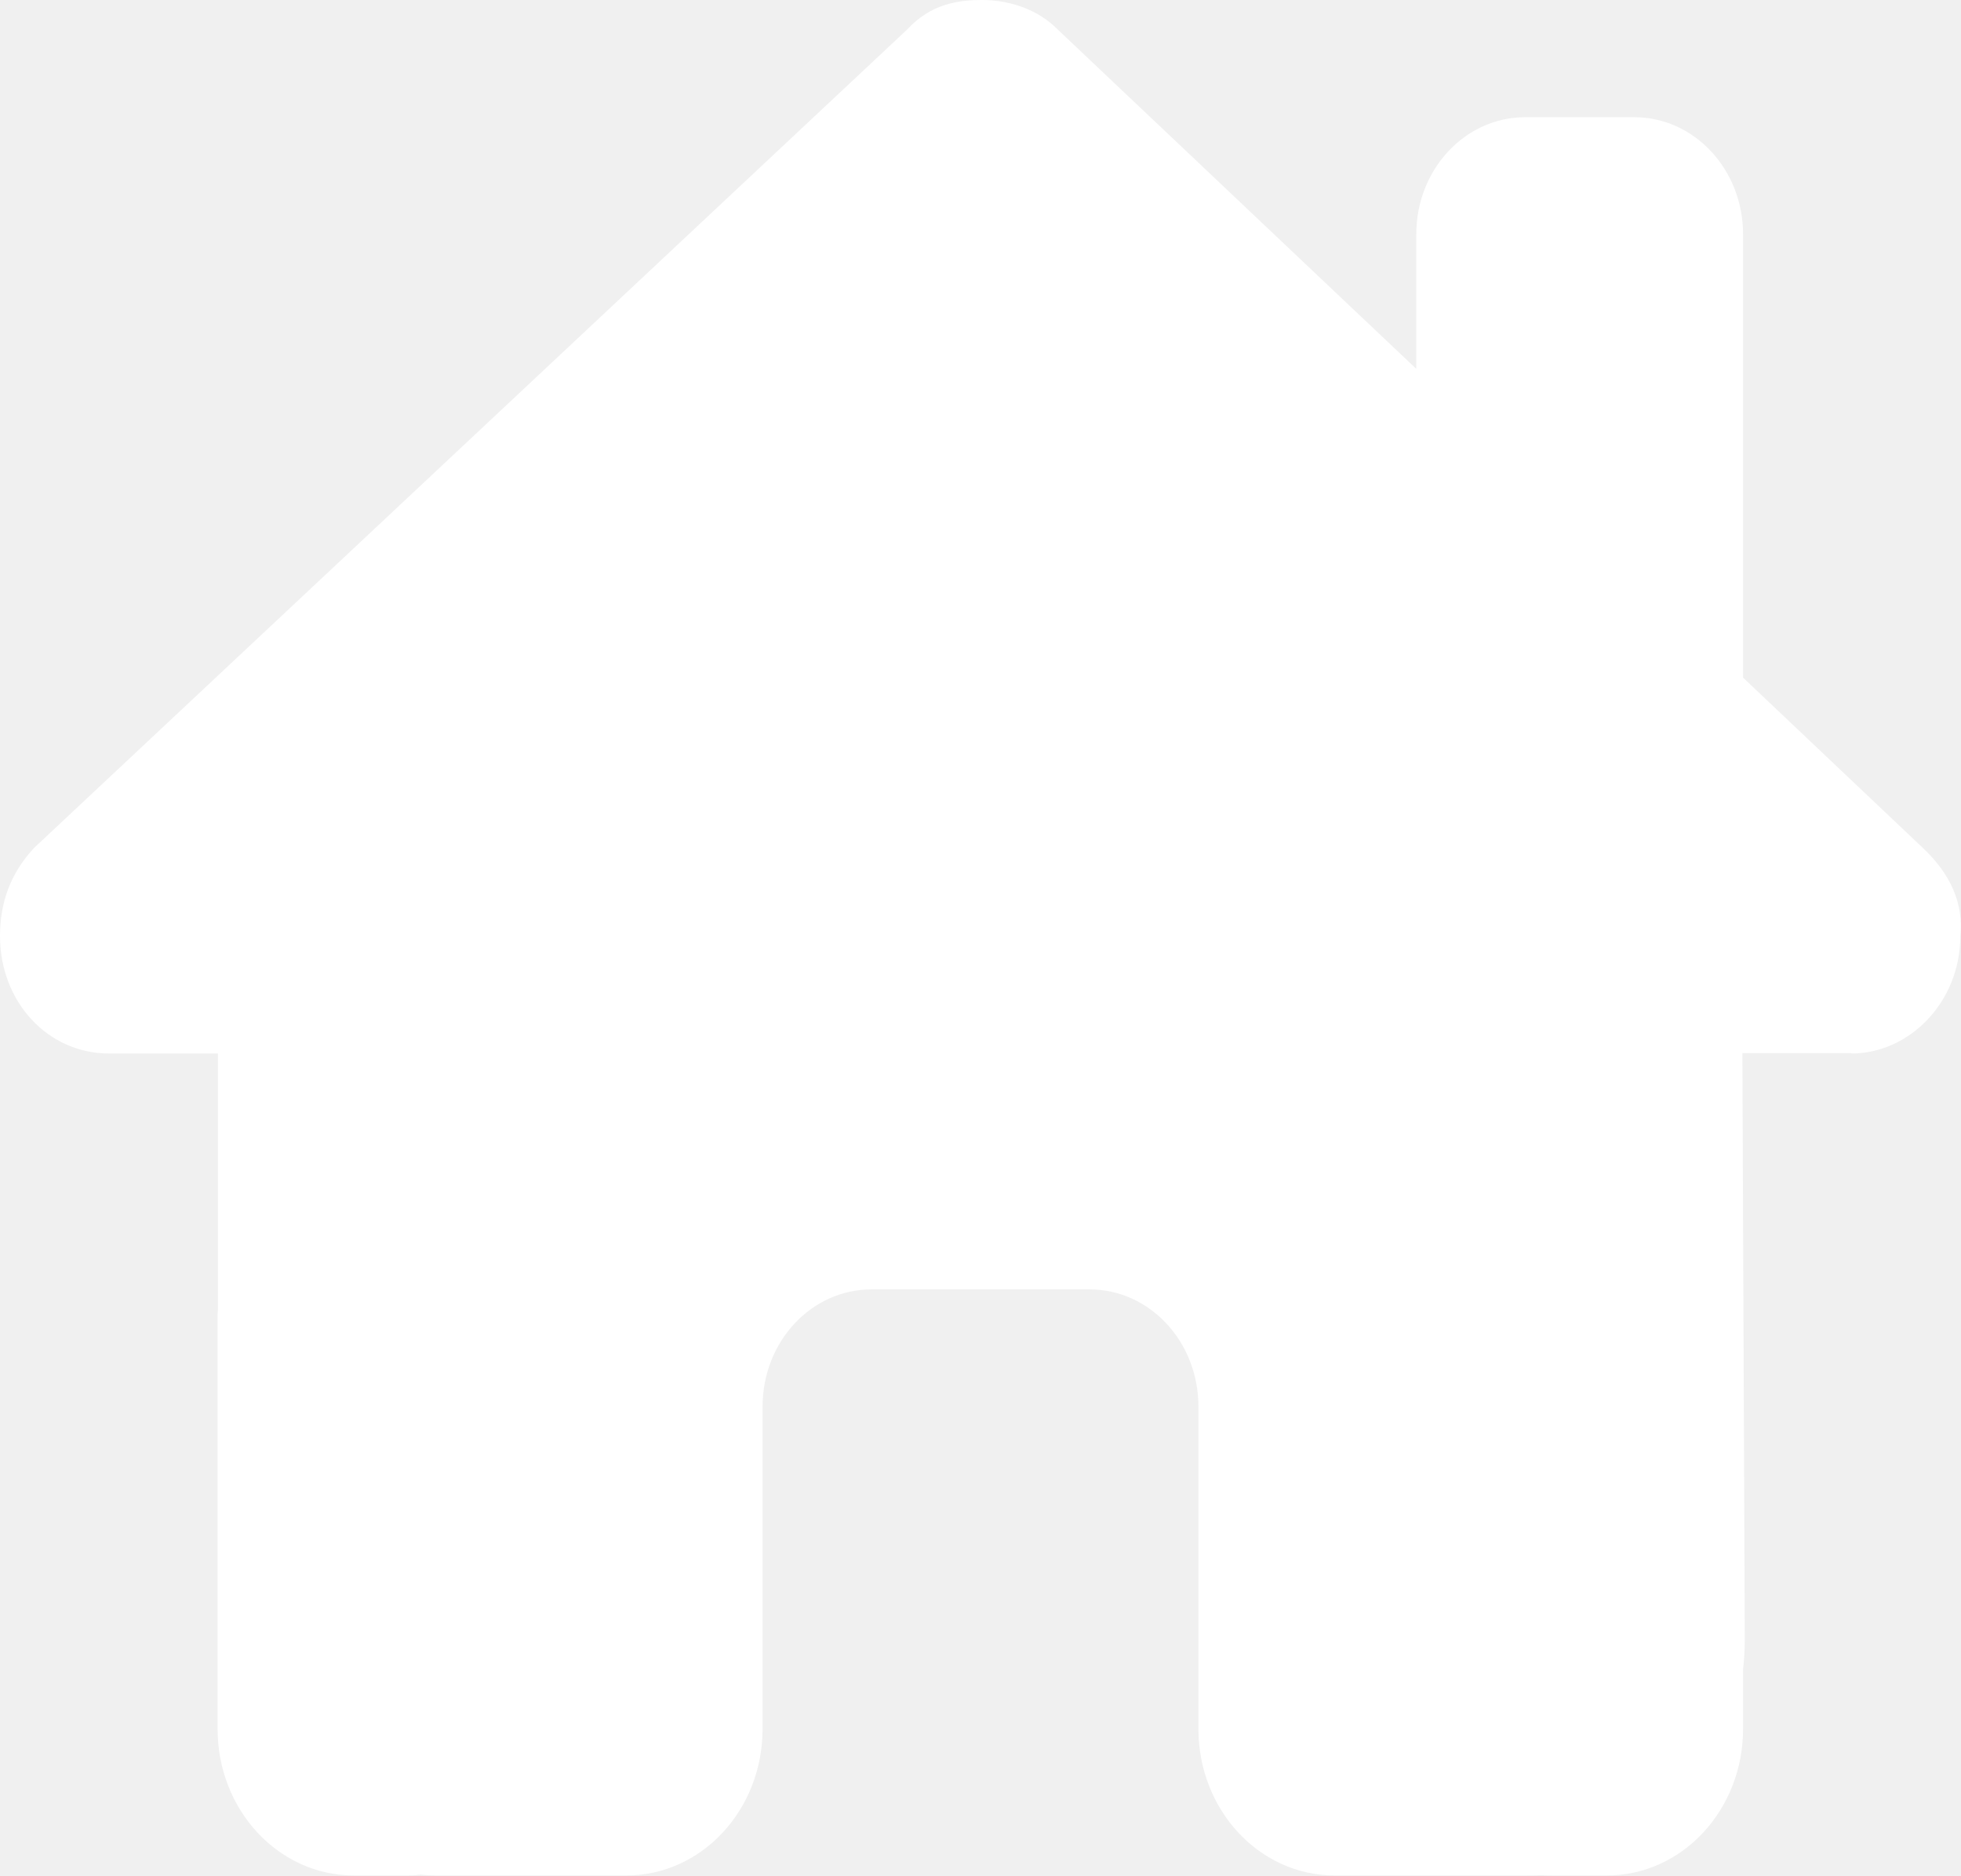
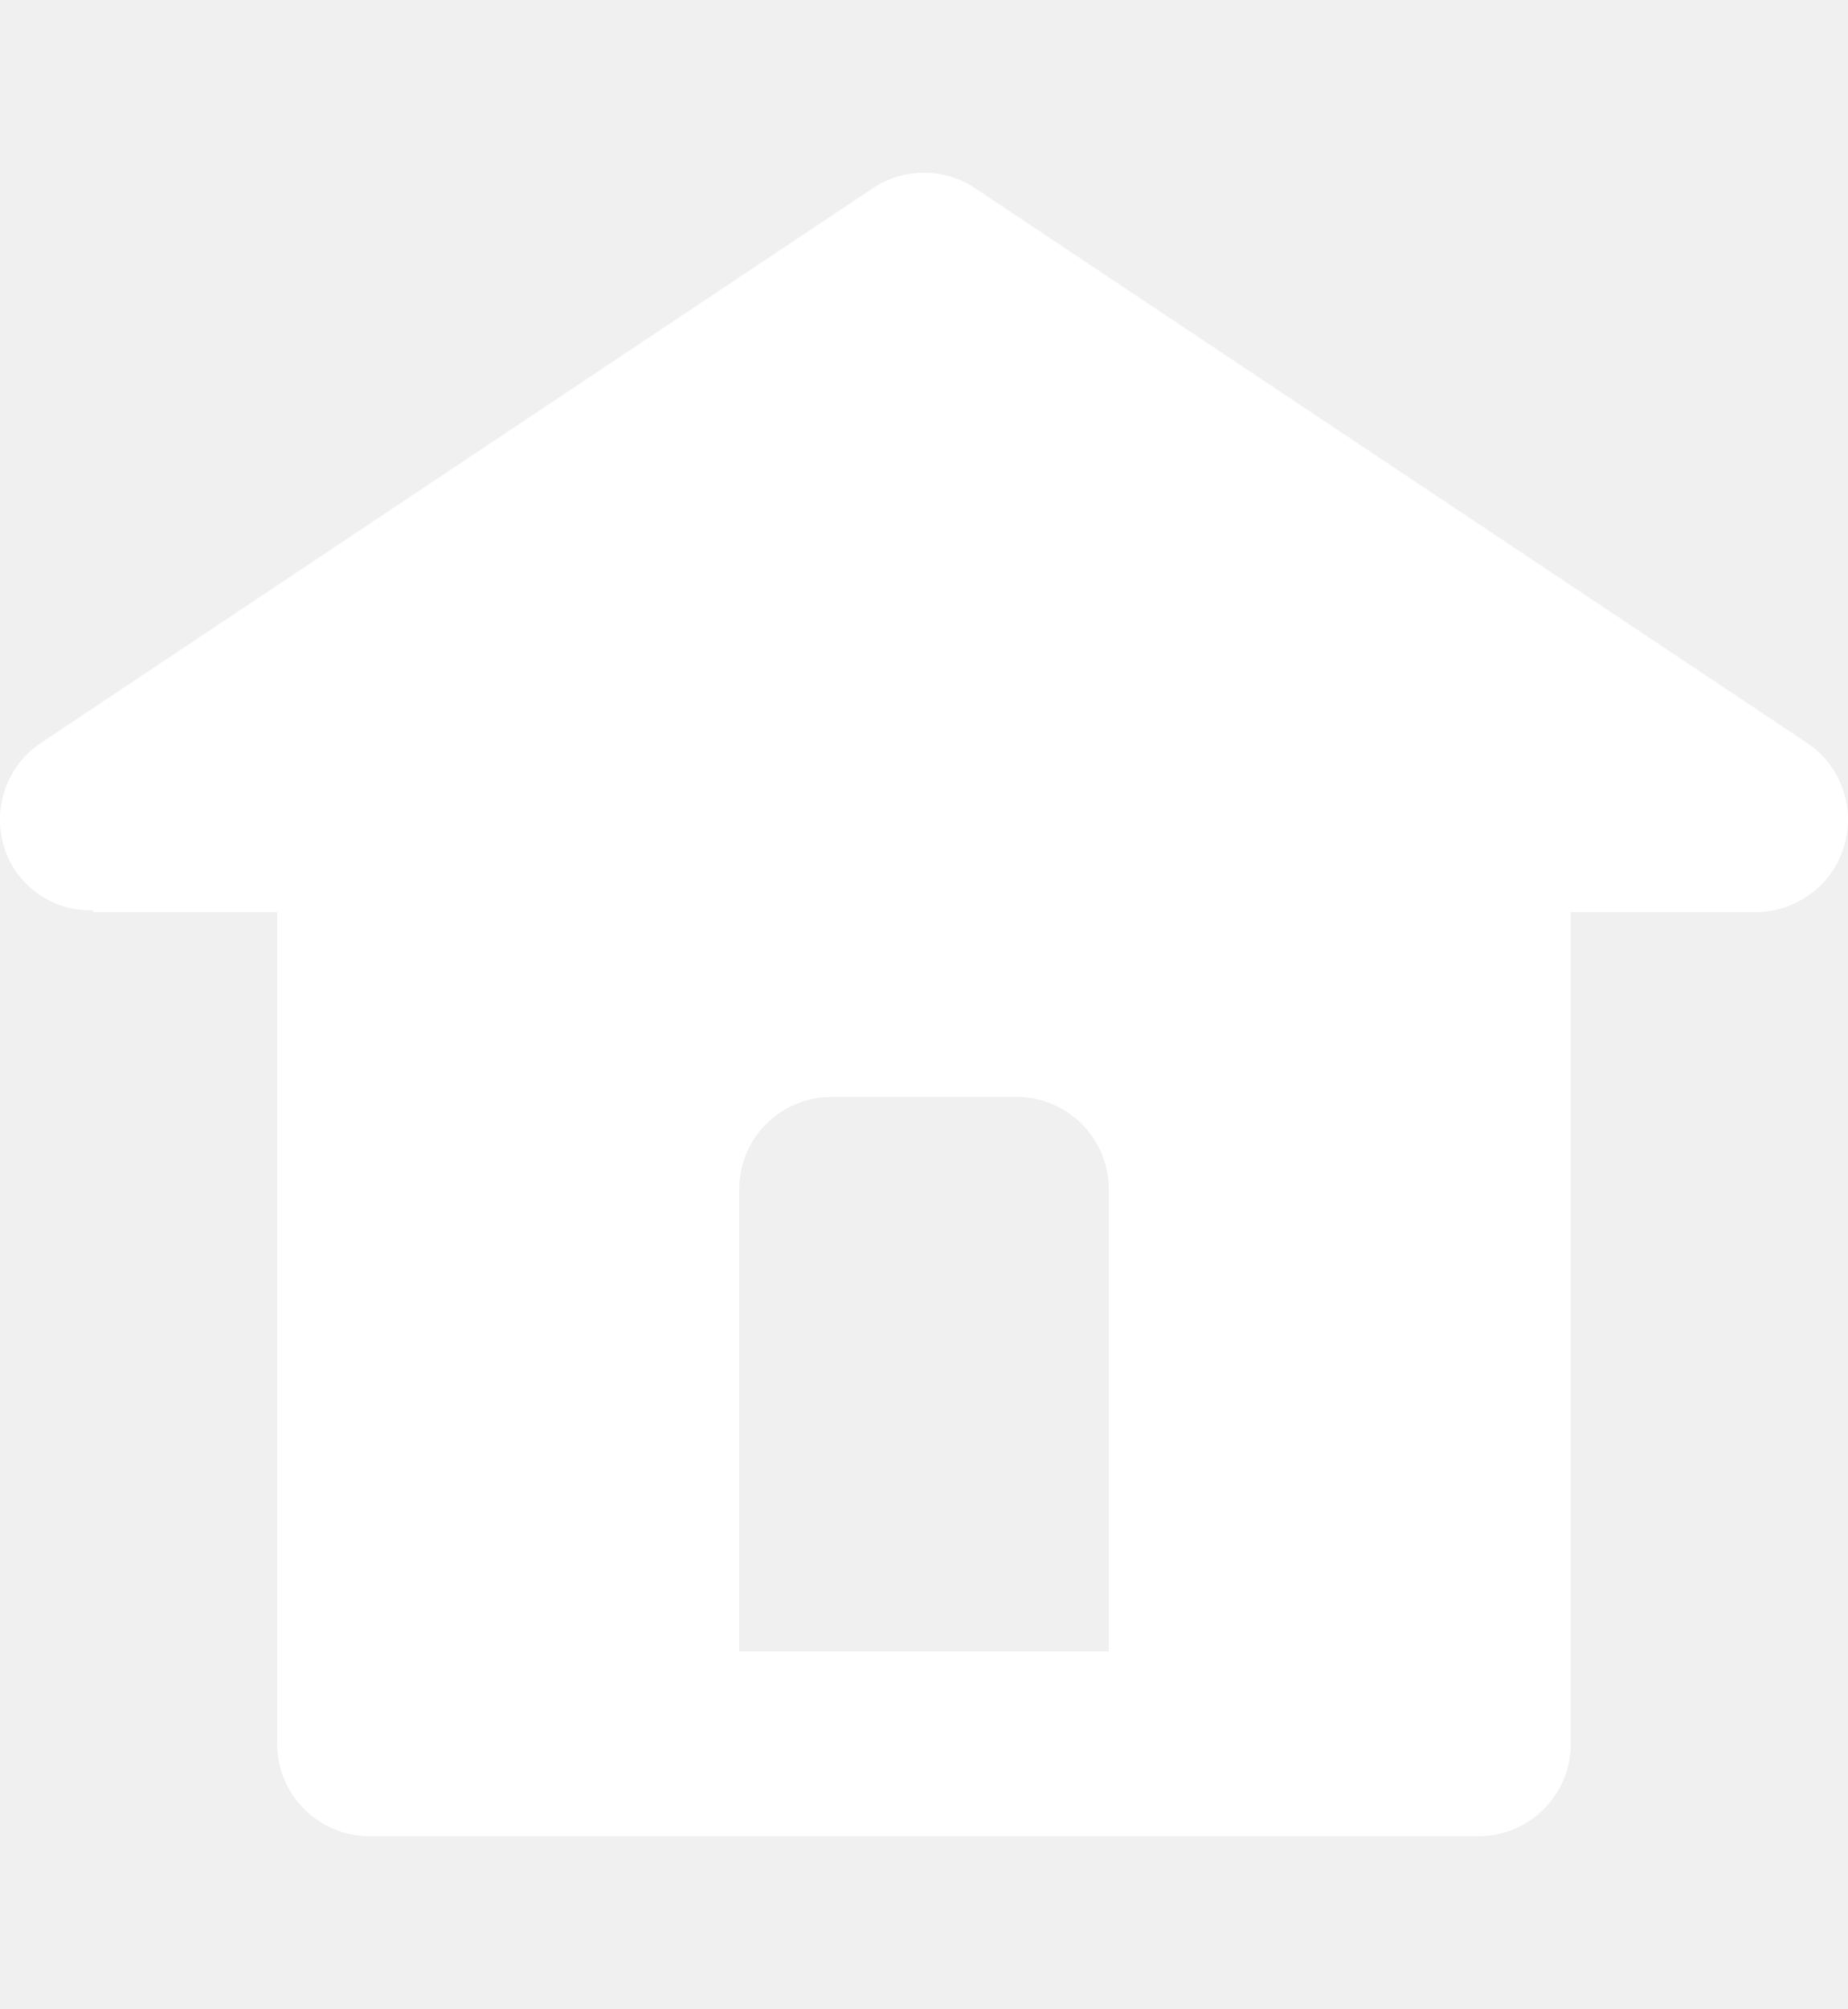
- <svg xmlns="http://www.w3.org/2000/svg" width="23" height="22" viewBox="0 0 23 22" fill="none">
-   <g clip-path="url(#clip0_2_30)">
-     <path d="M21.714 12.358C22.393 12.358 22.992 11.756 22.992 10.979C23.032 10.592 22.872 10.248 22.553 9.947L20.444 7.949V2.75C20.444 1.989 19.873 1.375 19.167 1.375H17.889C17.182 1.375 16.611 1.989 16.611 2.75V4.327L12.358 0.301C12.119 0.086 11.8 0 11.52 0C11.241 0 10.921 0.043 10.642 0.344L0.399 9.947C0.12 10.248 0 10.592 0 10.979C0 11.752 0.559 12.358 1.278 12.358H2.556V15.353C2.552 15.391 2.552 15.43 2.552 15.473V20.281C2.552 21.231 3.266 22 4.149 22H4.788C4.836 22 4.884 21.996 4.931 21.991C4.991 21.996 5.051 22 5.111 22H6.389H7.347C8.23 22 8.944 21.231 8.944 20.281V19.25V16.5C8.944 15.739 9.515 15.125 10.222 15.125H12.778C13.485 15.125 14.056 15.739 14.056 16.5V19.25V20.281C14.056 21.231 14.77 22 15.653 22H16.611H17.909C17.965 22 18.021 22 18.077 21.996C18.12 22 18.164 22 18.208 22H18.847C19.73 22 20.444 21.231 20.444 20.281V19.585C20.456 19.473 20.464 19.357 20.464 19.237L20.436 12.354H21.714V12.358Z" fill="white" />
-   </g>
-   <defs>
-     <clipPath id="clip0_2_30">
-       <rect width="23" height="22" fill="white" />
-     </clipPath>
-   </defs>
+ <svg xmlns="http://www.w3.org/2000/svg" fill="#FFFFFF" width="23" height="25" viewBox="2 3 20 18">
+   <path d="M3.012,10.981,3,11H5v9a1,1,0,0,0,1,1H18a1,1,0,0,0,1-1V11h2a1,1,0,0,0,.555-1.832l-9-6a1,1,0,0,0-1.11,0l-9,6a1,1,0,0,0-.277,1.387A.98.98,0,0,0,3.012,10.981ZM10,14a1,1,0,0,1,1-1h2a1,1,0,0,1,1,1v5H10Z" />
</svg>
